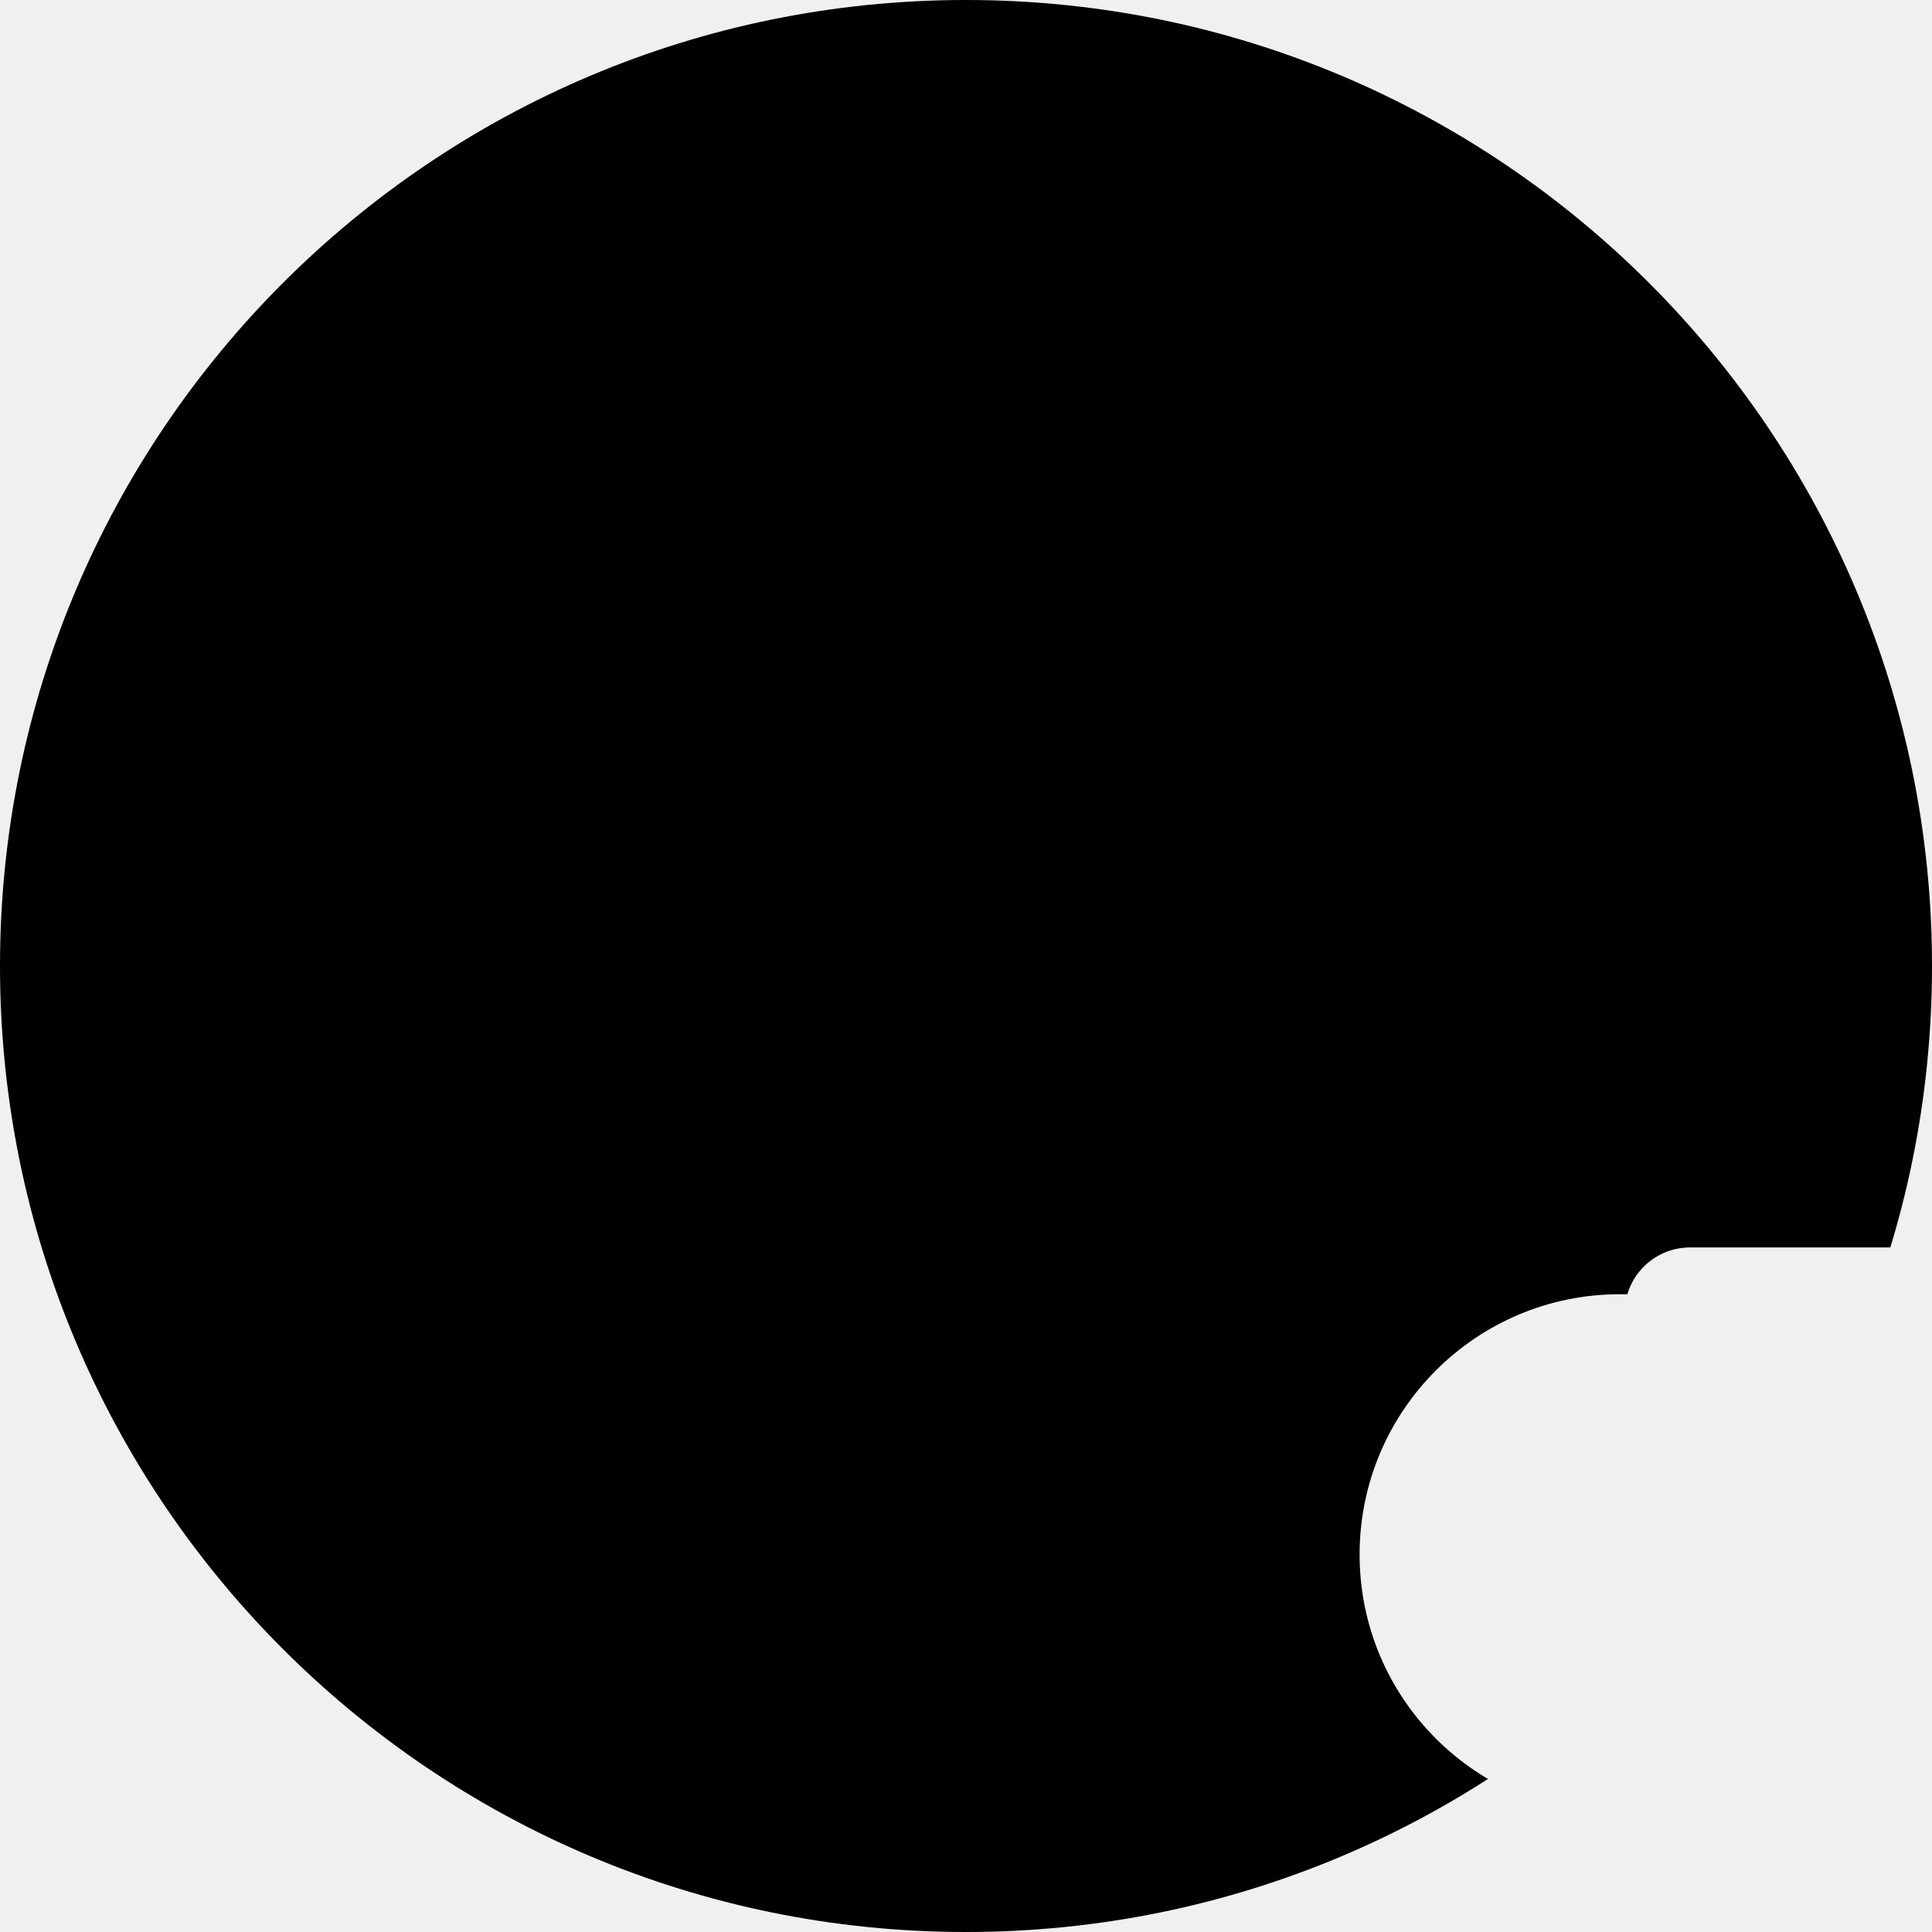
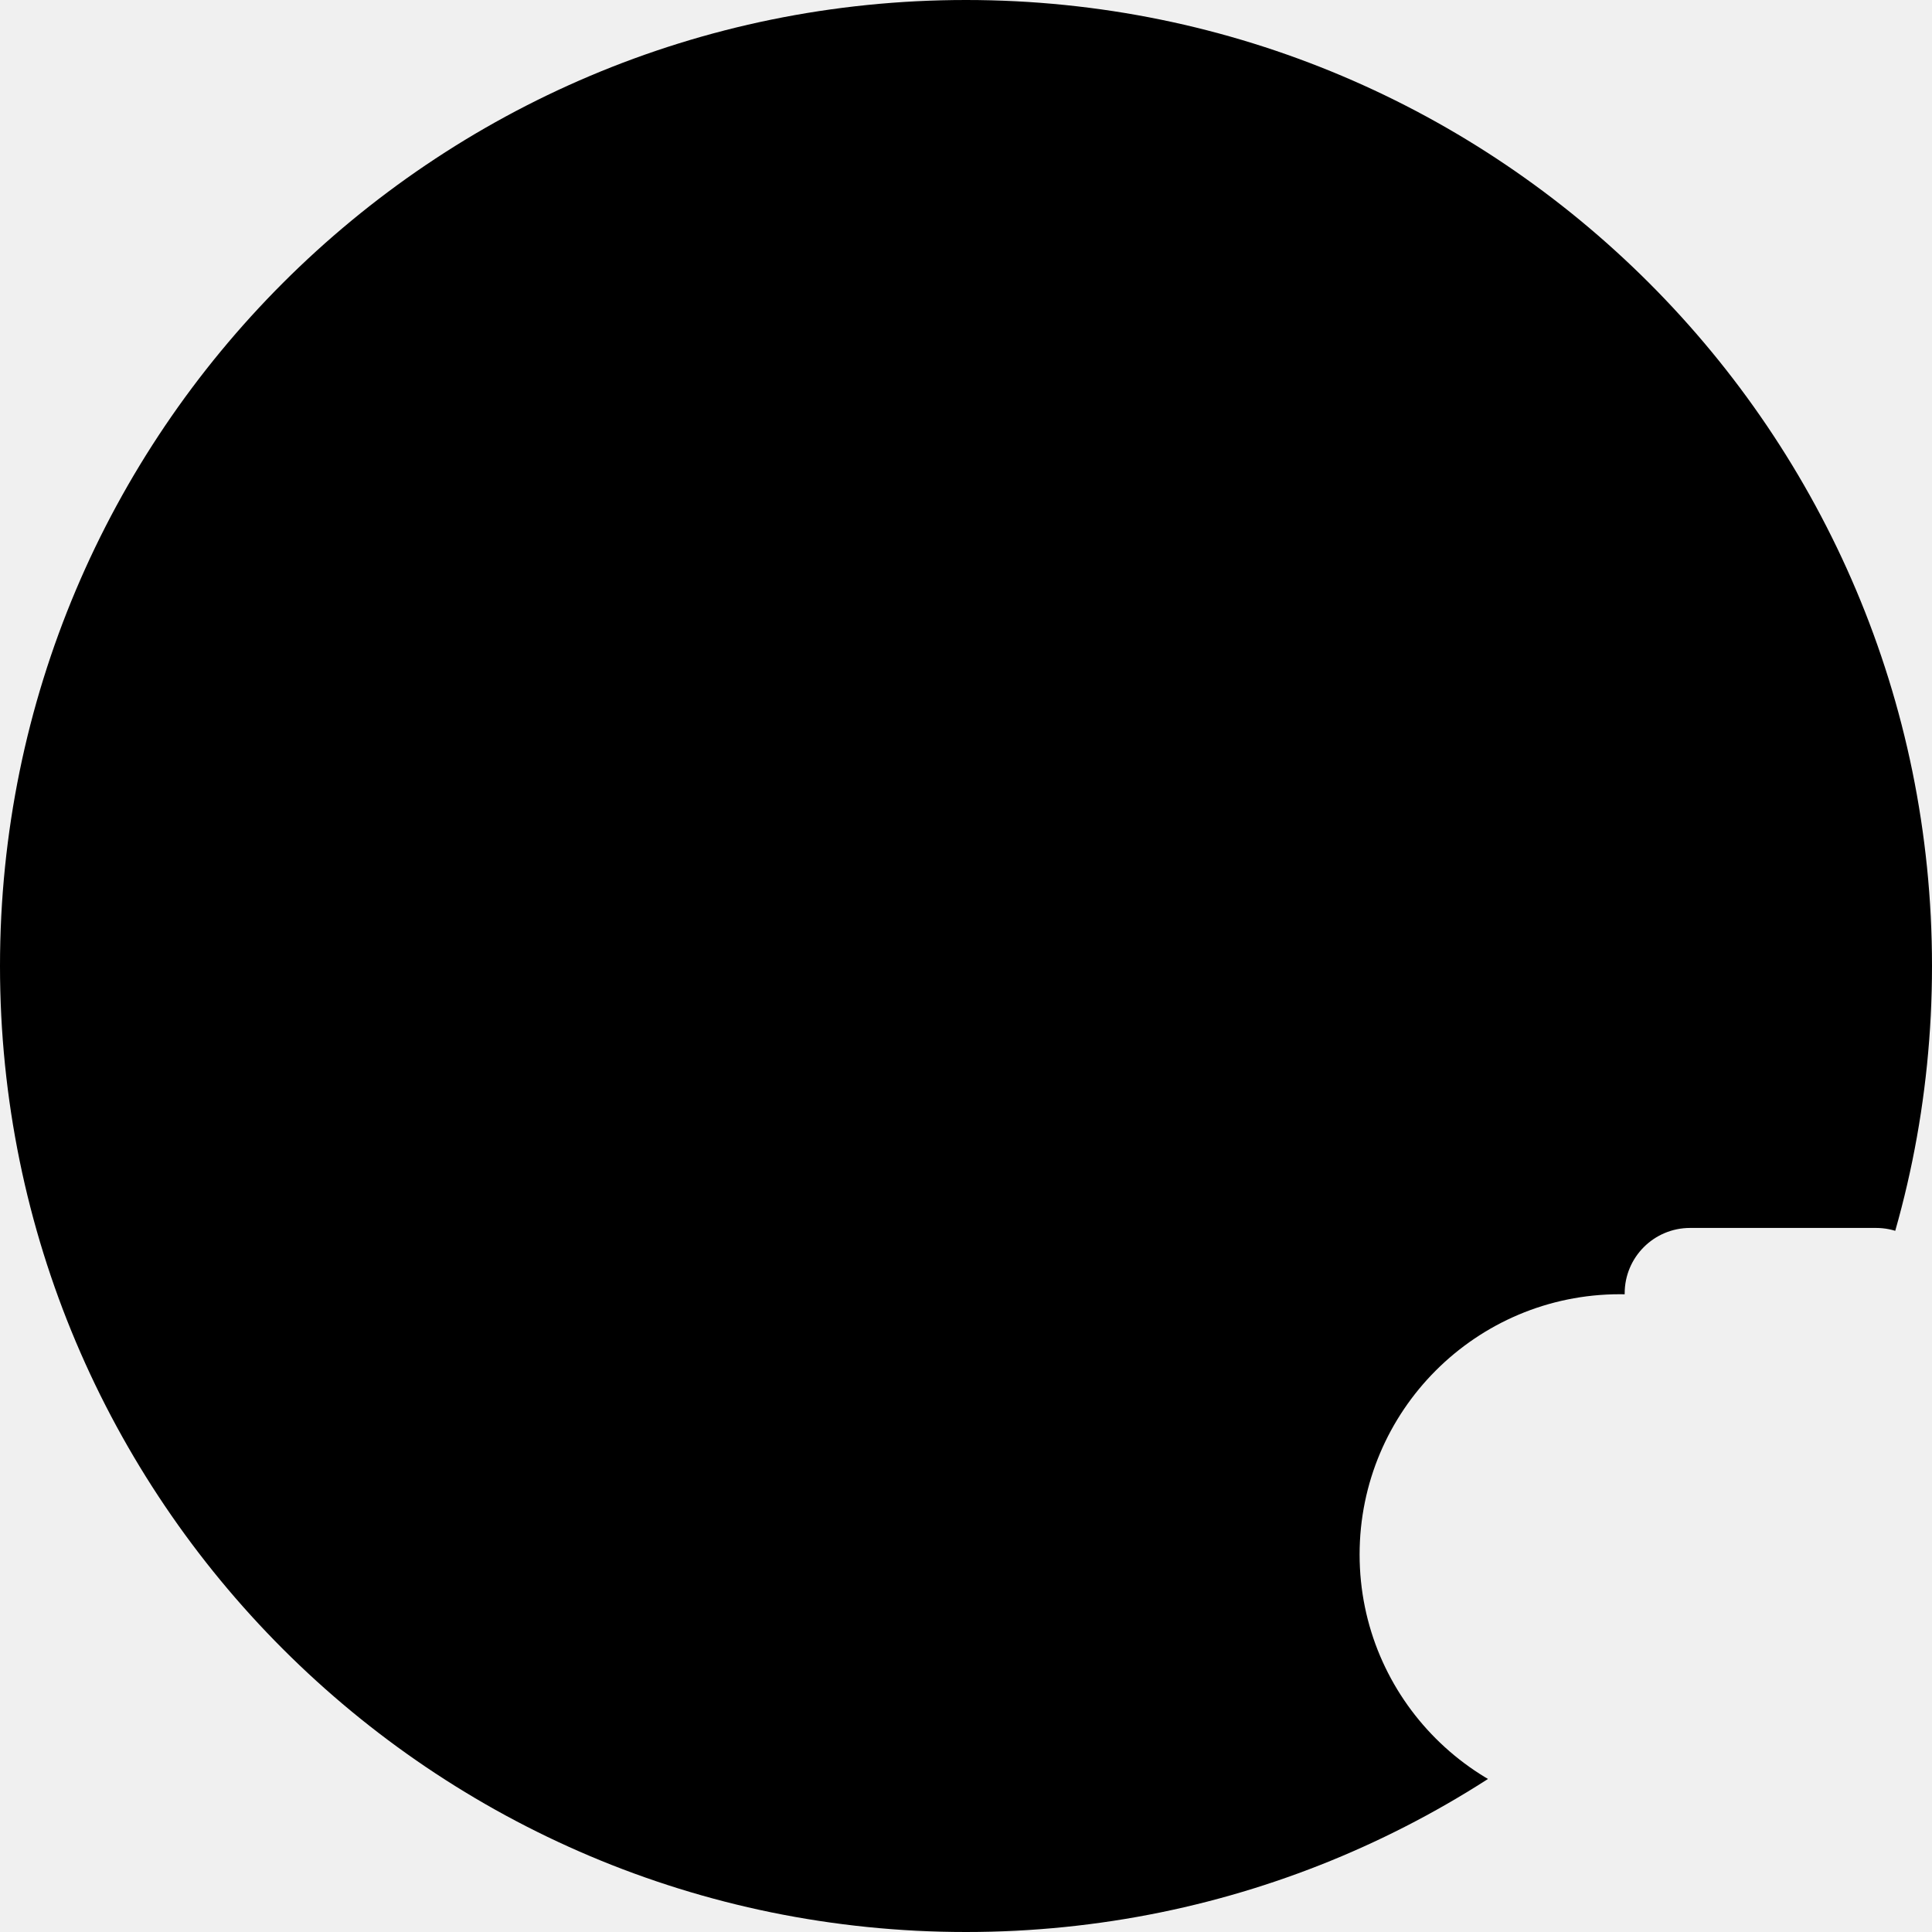
<svg xmlns="http://www.w3.org/2000/svg" viewBox="0 0 100 100">
  <mask id="m">
    <circle cx="50" cy="50" r="50" fill="#fff" />
    <circle cx="83.846" cy="80.462" r="13.473" fill="#000" />
-     <rect x="84.093" y="64.567" width="18.093" height="19.461" rx="3.385" ry="3.385" fill="#000" />
+     <rect x="84.093" y="63.558" width="16.395" height="17.558" rx="3.385" ry="3.385" fill="#000" />
  </mask>
  <rect x="0" y="0" width="100" height="100" fill="#000" mask="url(#m)" />
</svg>
